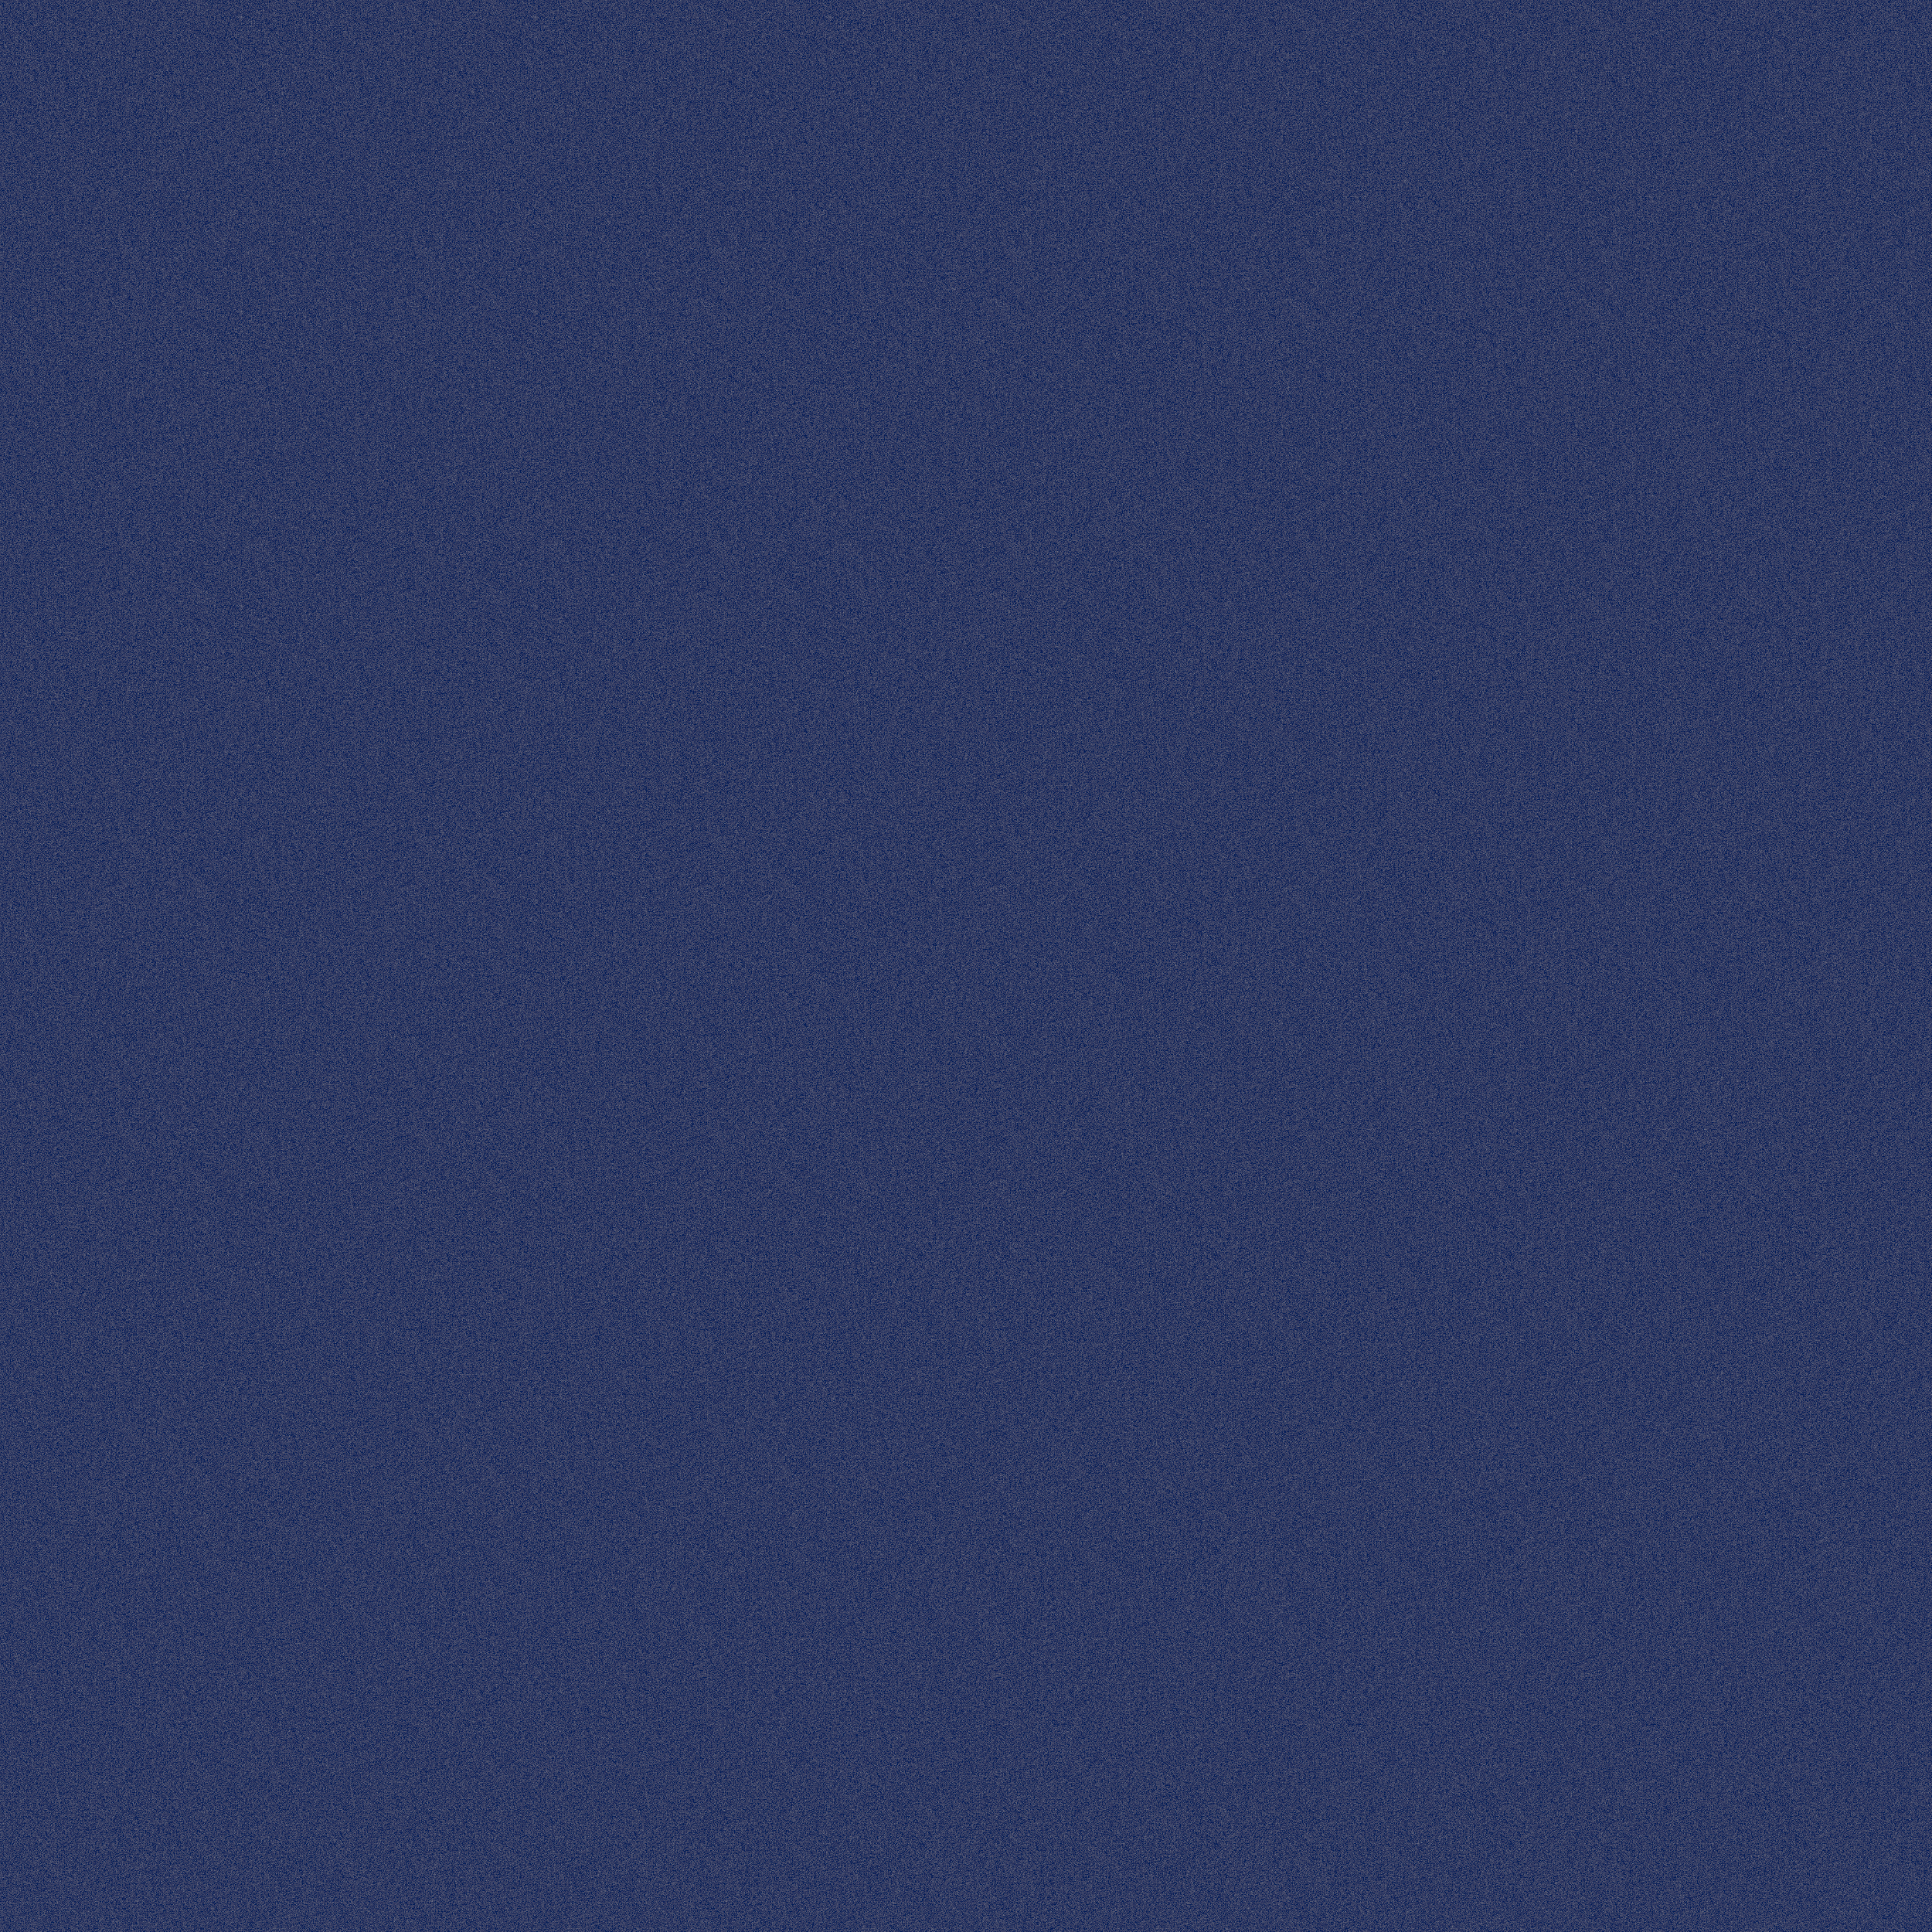
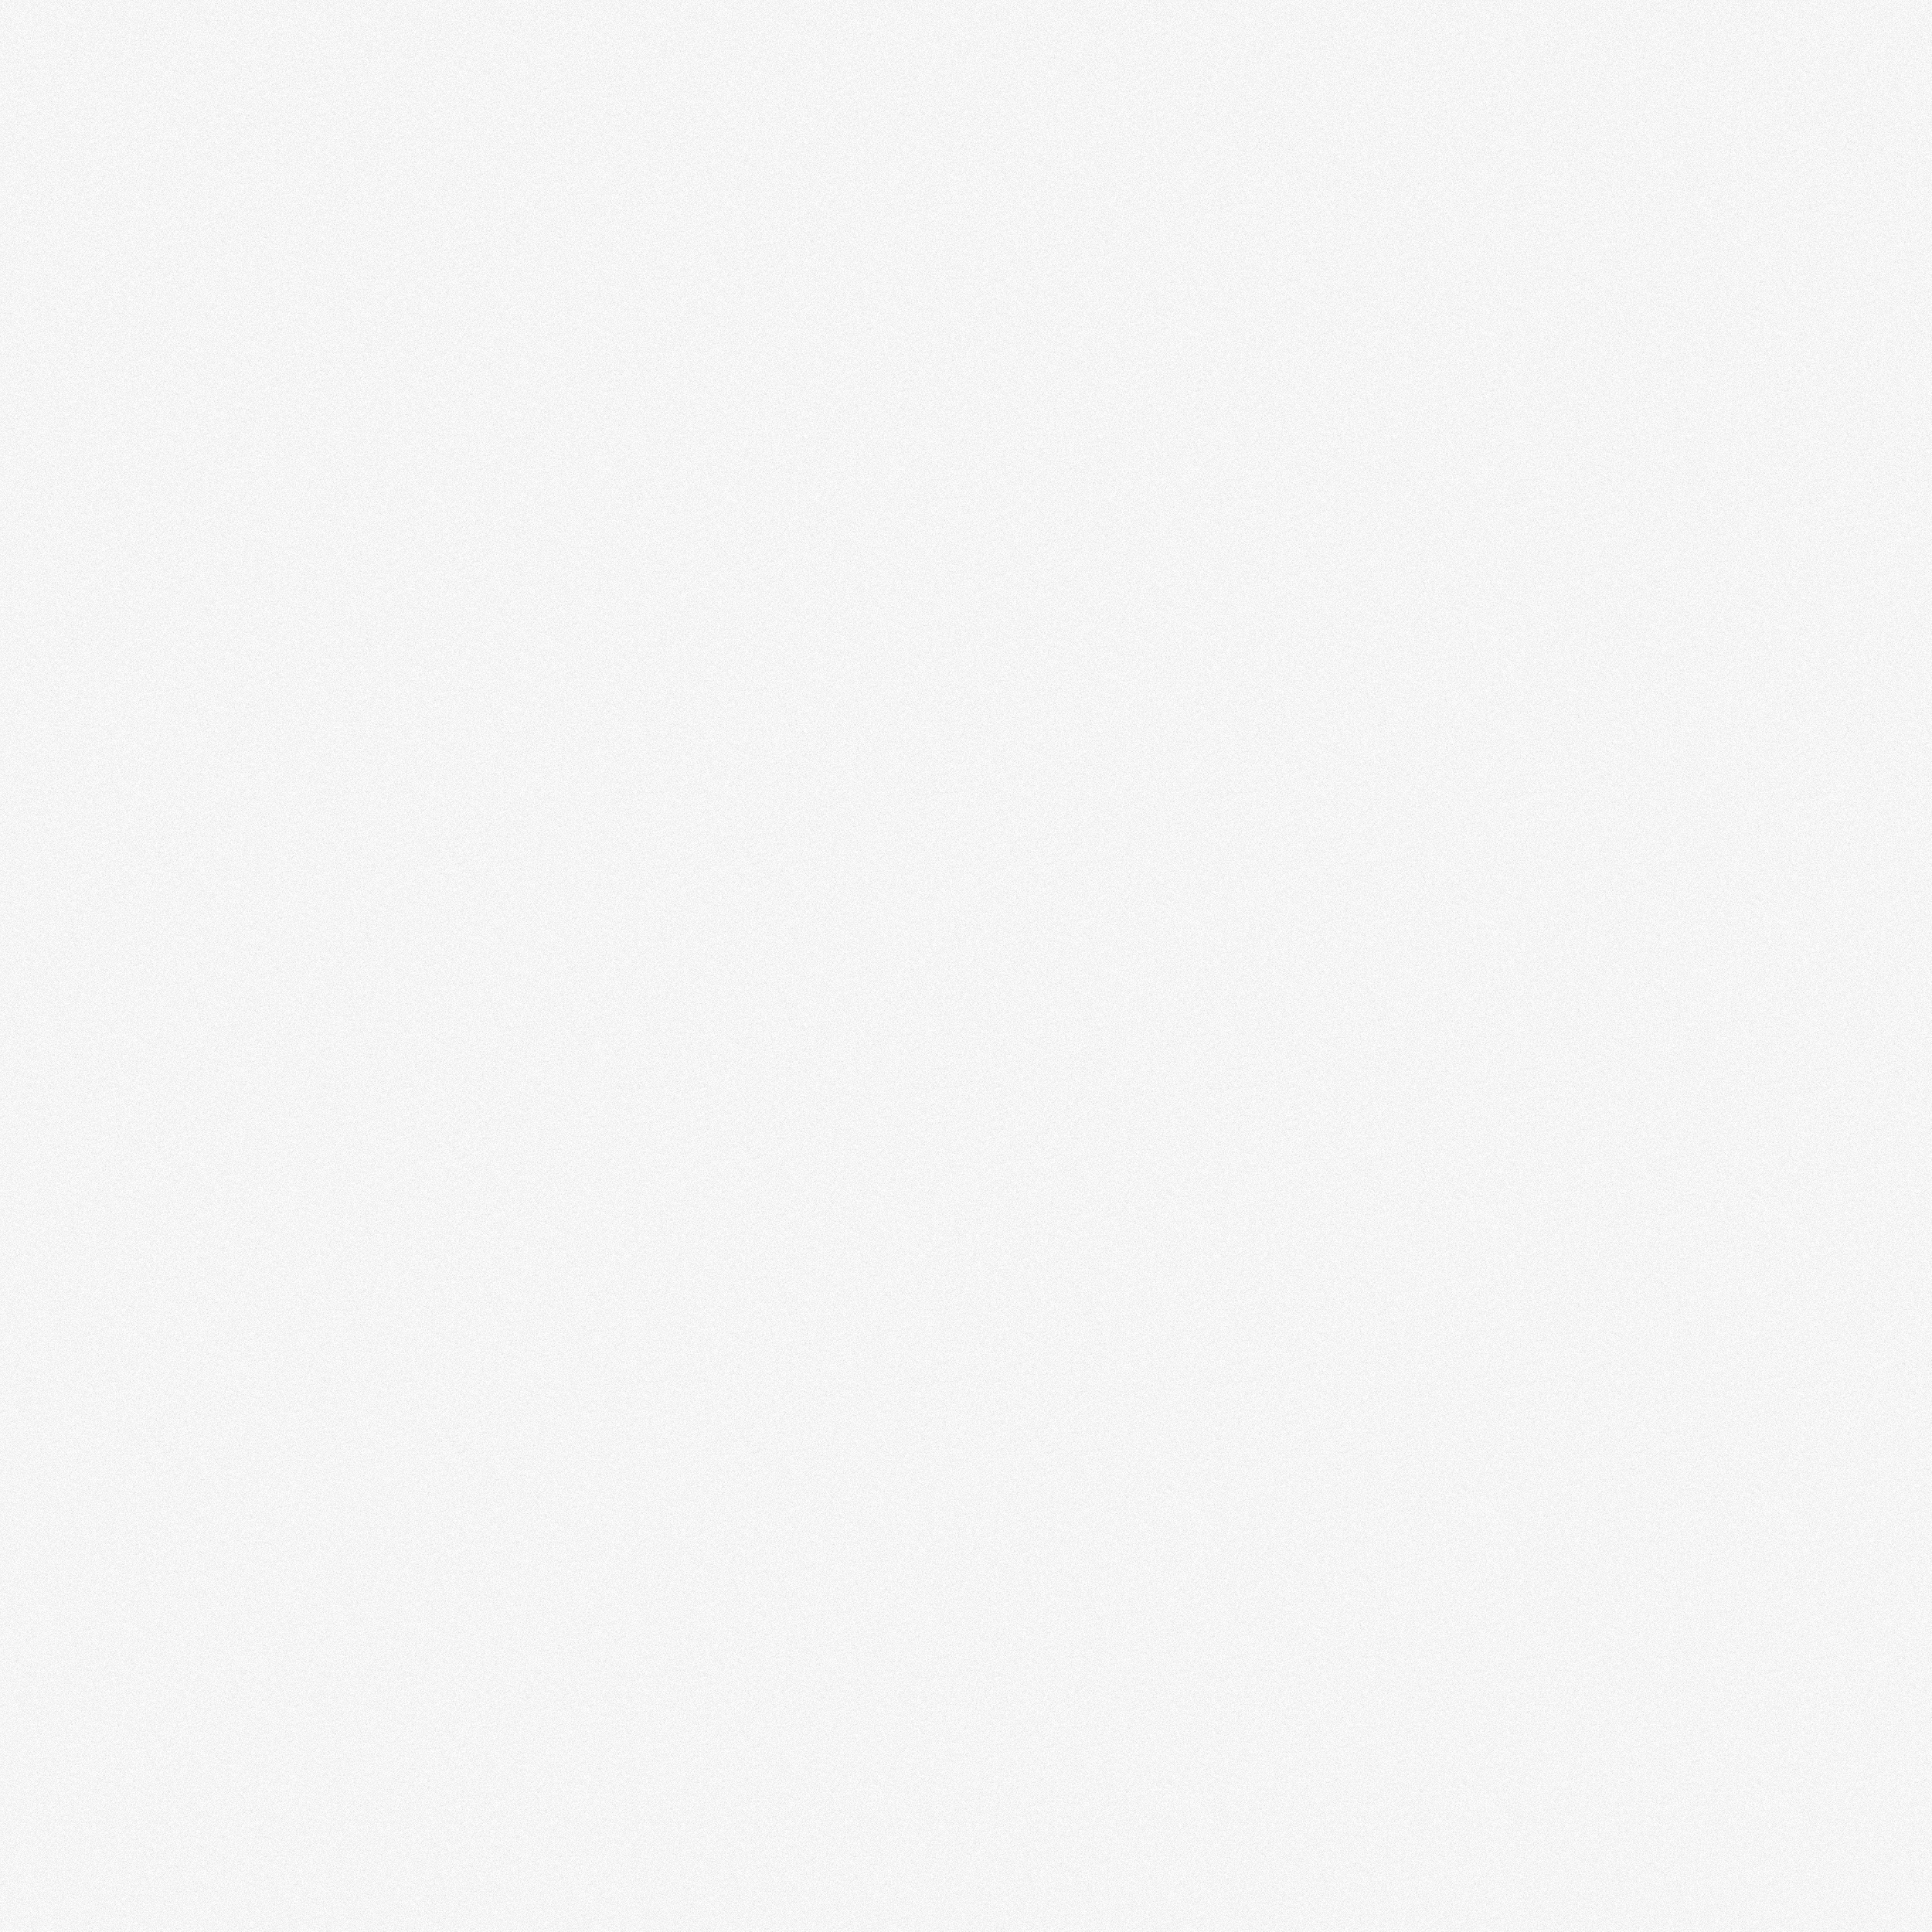
<svg xmlns="http://www.w3.org/2000/svg" width="1200px" height="1200px">
  <defs>
    <filter id="grain" x="0%" y="0%" width="100%" height="100%">
      <feFlood flood-color="#ffffff" result="neutral-gray" />
      <feTurbulence in="neutral-gray" type="fractalNoise" baseFrequency="2.8" numOctaves="100" stitchTiles="stitch" result="noise" />
      <feColorMatrix in="noise" type="saturate" values="0" result="destaturatedNoise" />
      <feComponentTransfer in="desaturatedNoise" result="theNoise">
        <feFuncA type="table" tableValues="0 0 0.3 0" />
      </feComponentTransfer>
-       <feBlend in="SourceGraphic" in2="theNoise" mode="soft-light" result="noisy-image" />
    </filter>
    <linearGradient id="wc0" gradientTransform="rotate(90)">
      <stop offset="5%" stop-color="#65868B" />
      <stop offset="95%" stop-color="#65868B" />
    </linearGradient>
    <linearGradient id="wc1" gradientTransform="rotate(90)">
      <stop offset="5%" stop-color="#65868B" />
      <stop offset="95%" stop-color="#65868B" />
    </linearGradient>
    <linearGradient id="wc2" gradientTransform="rotate(90)">
      <stop offset="5%" stop-color="#BBE1E4" />
      <stop offset="95%" stop-color="#BBE1E4" />
    </linearGradient>
    <filter id="shadow">
      <feDropShadow dx="-0.231" dy="-0.133" stdDeviation="0.817" />
    </filter>
    <clipPath id="sky">
      <path fill="#000000" d="M 0 0 h 1200 v 1200 H 0 z" />
    </clipPath>
  </defs>
  <g filter="url(#grain)">
    <path fill="#001b59" d="M 0 0 h 1200 v 1200 H 0 z" />
  </g>
</svg>
